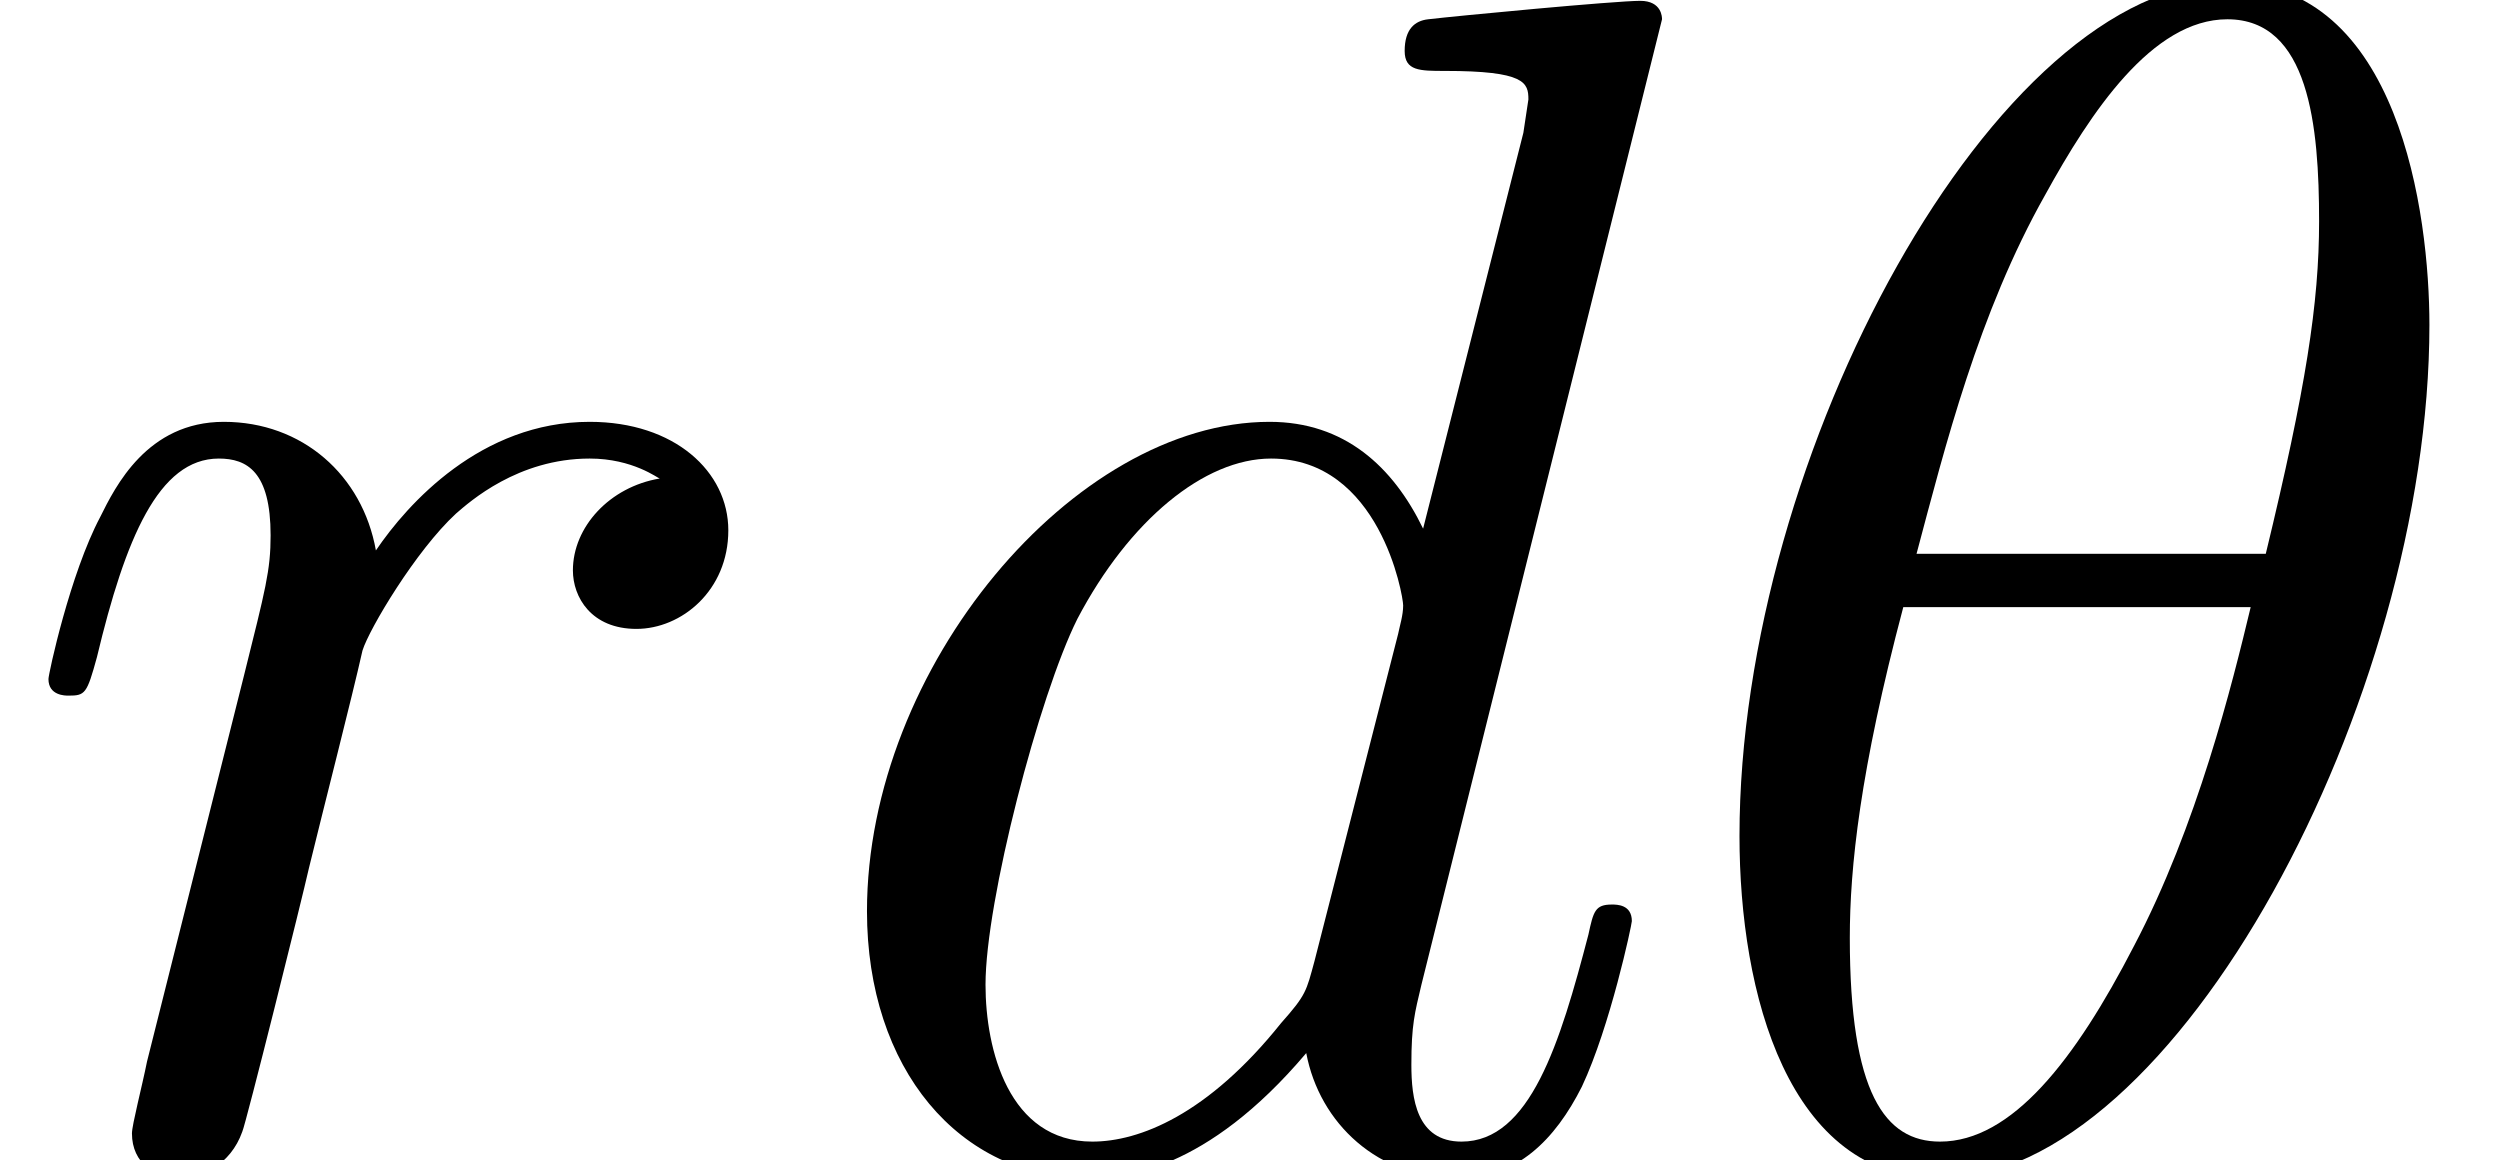
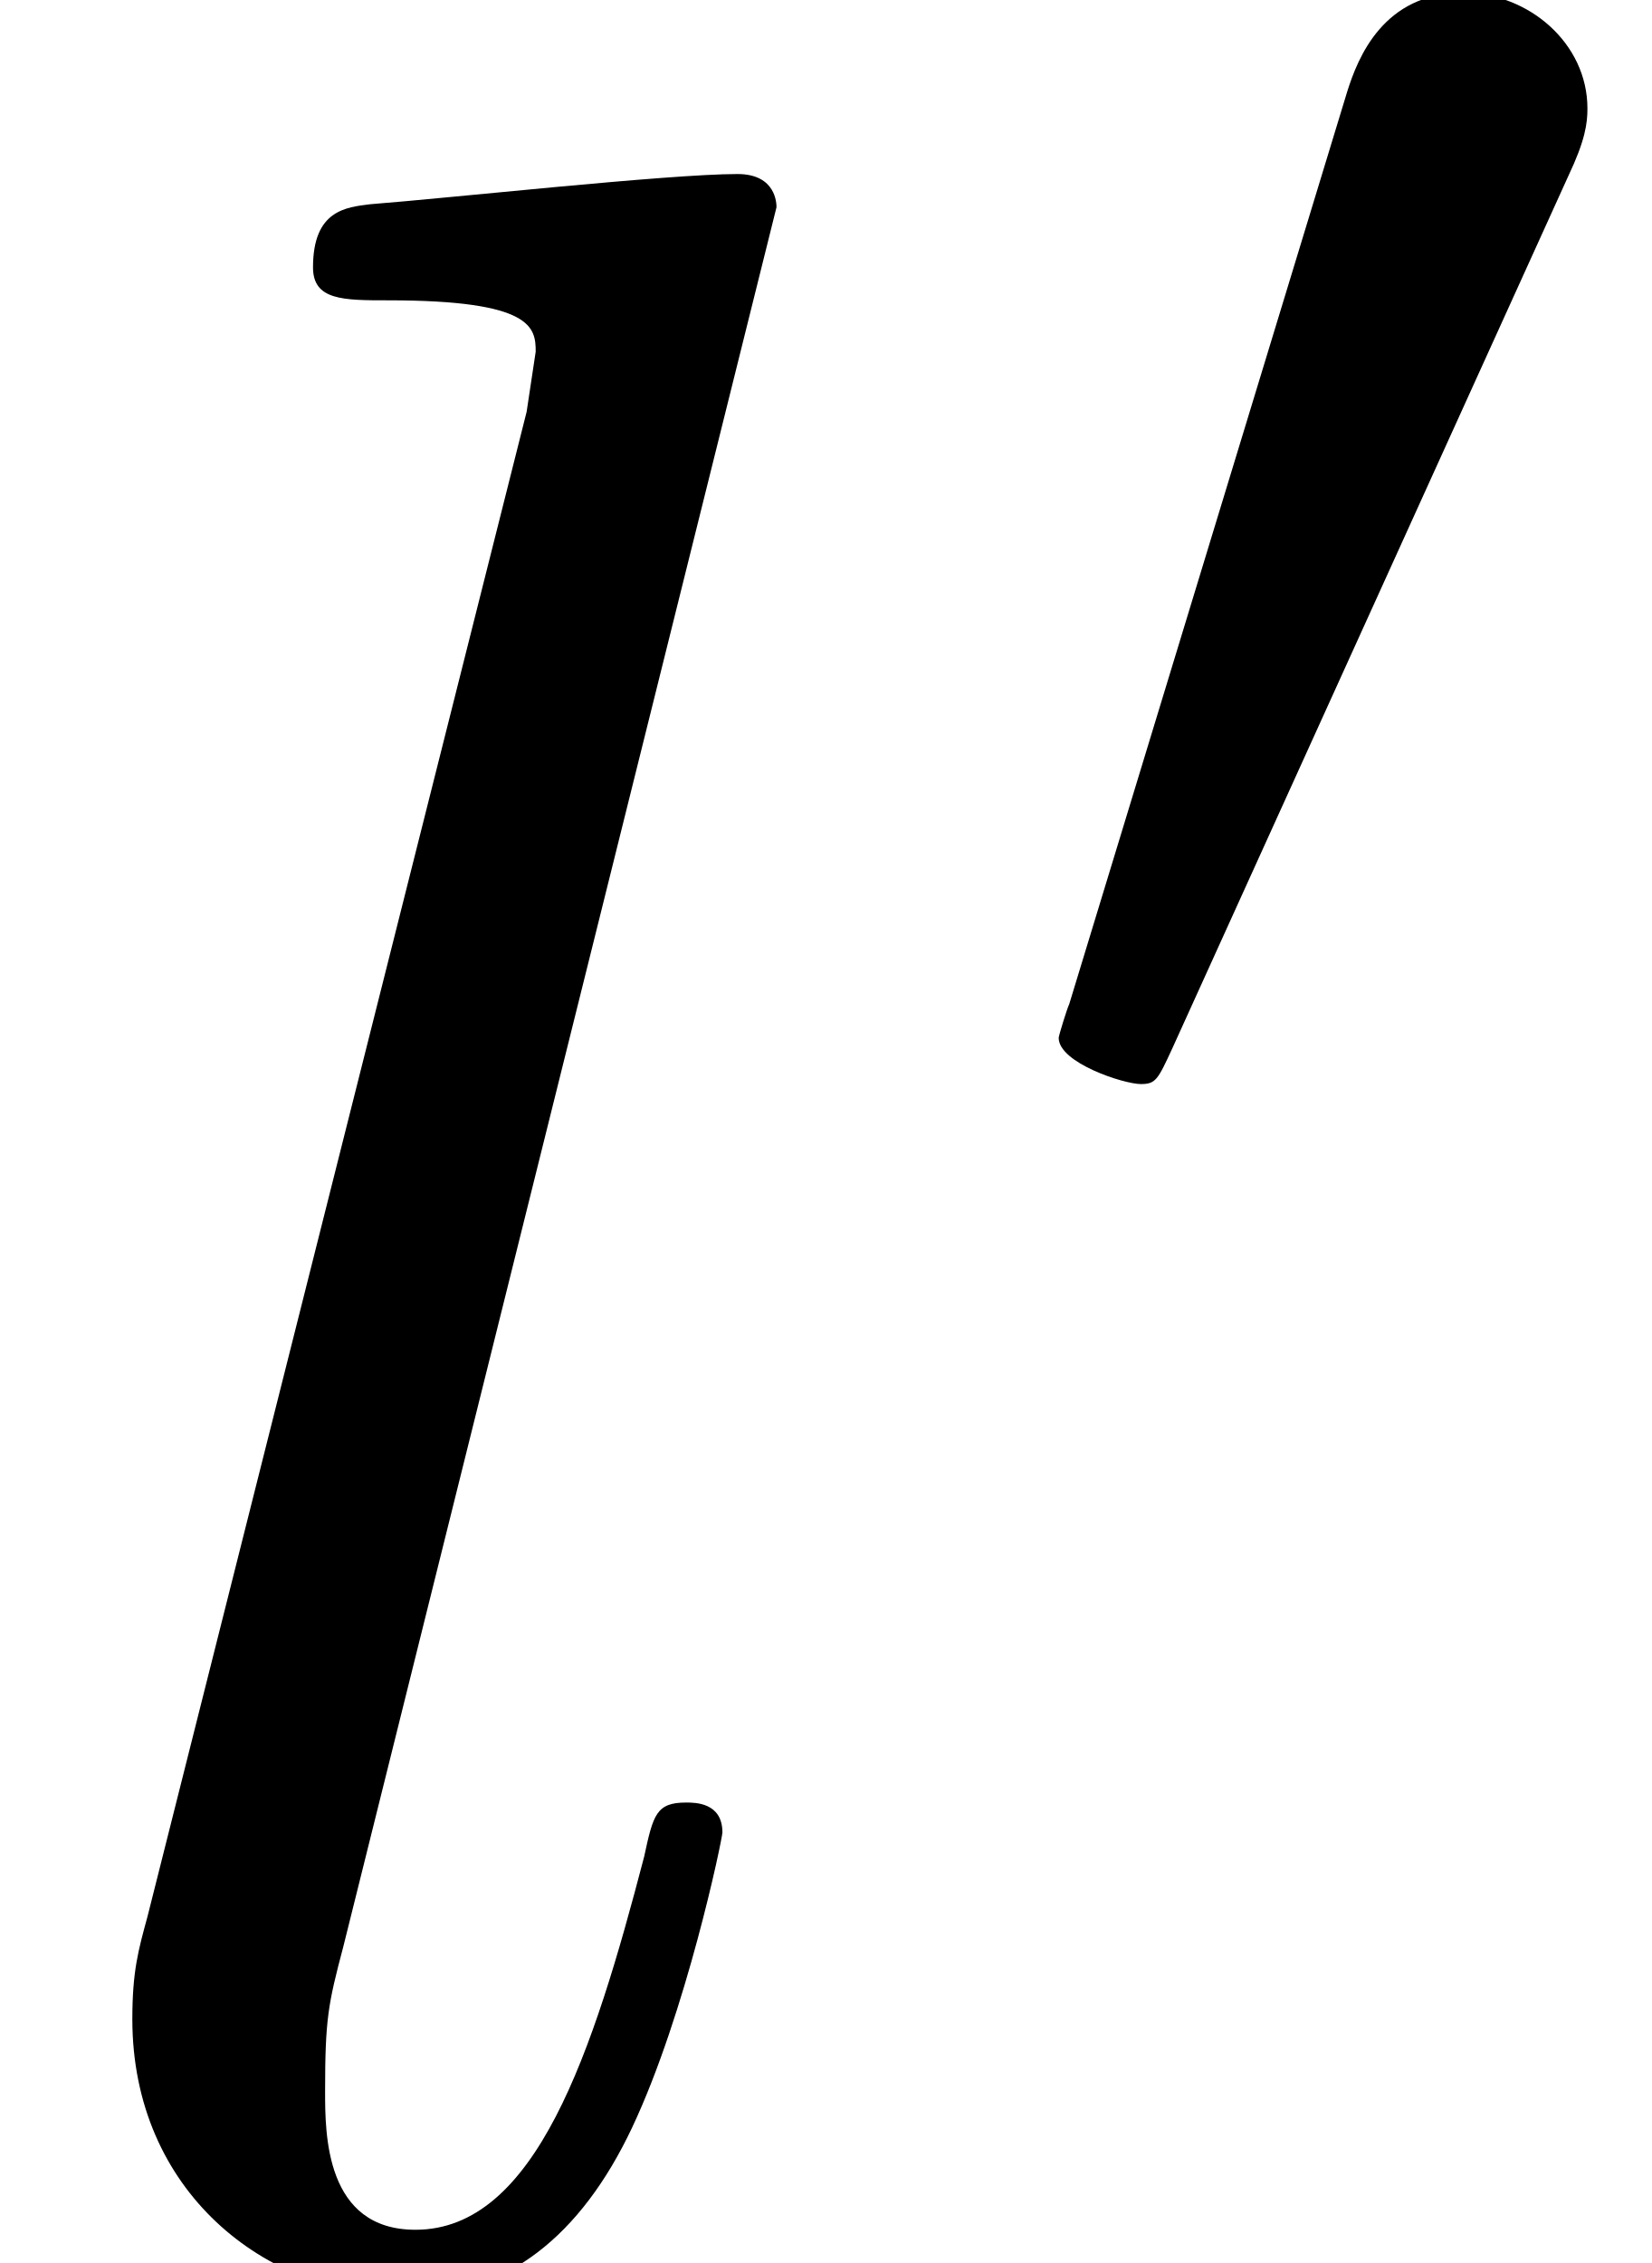
- <svg xmlns="http://www.w3.org/2000/svg" xmlns:xlink="http://www.w3.org/1999/xlink" height="6.918pt" version="1.1" viewBox="19.925 3.044 14.911 6.918" width="14.911pt">
+ <svg xmlns="http://www.w3.org/2000/svg" xmlns:xlink="http://www.w3.org/1999/xlink" height="7.49pt" version="1.1" viewBox="19.925 2.473 5.466 7.49" width="5.466pt">
  <defs>
-     <path d="M4.533 -4.981C4.533 -5.639 4.354 -7.024 3.337 -7.024C1.953 -7.024 0.418 -4.214 0.418 -1.933C0.418 -0.996 0.707 0.11 1.614 0.11C3.019 0.11 4.533 -2.75 4.533 -4.981ZM1.474 -3.616C1.644 -4.254 1.843 -5.051 2.242 -5.758C2.511 -6.247 2.879 -6.804 3.328 -6.804C3.816 -6.804 3.875 -6.167 3.875 -5.599C3.875 -5.111 3.796 -4.603 3.557 -3.616H1.474ZM3.467 -3.298C3.357 -2.839 3.148 -1.993 2.77 -1.275C2.421 -0.598 2.042 -0.11 1.614 -0.11C1.285 -0.11 1.076 -0.399 1.076 -1.325C1.076 -1.743 1.136 -2.321 1.395 -3.298H3.467Z" id="g0-18" />
-     <path d="M5.141 -6.804C5.141 -6.814 5.141 -6.914 5.011 -6.914C4.862 -6.914 3.915 -6.824 3.746 -6.804C3.666 -6.795 3.606 -6.745 3.606 -6.615C3.606 -6.496 3.696 -6.496 3.846 -6.496C4.324 -6.496 4.344 -6.426 4.344 -6.326L4.314 -6.127L3.716 -3.766C3.537 -4.135 3.248 -4.403 2.8 -4.403C1.634 -4.403 0.399 -2.939 0.399 -1.484C0.399 -0.548 0.946 0.11 1.724 0.11C1.923 0.11 2.421 0.07 3.019 -0.638C3.098 -0.219 3.447 0.11 3.925 0.11C4.274 0.11 4.503 -0.12 4.663 -0.438C4.832 -0.797 4.961 -1.405 4.961 -1.425C4.961 -1.524 4.872 -1.524 4.842 -1.524C4.742 -1.524 4.732 -1.484 4.702 -1.345C4.533 -0.697 4.354 -0.11 3.945 -0.11C3.676 -0.11 3.646 -0.369 3.646 -0.568C3.646 -0.807 3.666 -0.877 3.706 -1.046L5.141 -6.804ZM3.068 -1.186C3.019 -1.006 3.019 -0.986 2.869 -0.817C2.431 -0.269 2.022 -0.11 1.743 -0.11C1.245 -0.11 1.106 -0.658 1.106 -1.046C1.106 -1.544 1.425 -2.77 1.654 -3.228C1.963 -3.816 2.411 -4.184 2.809 -4.184C3.457 -4.184 3.597 -3.367 3.597 -3.308S3.577 -3.188 3.567 -3.138L3.068 -1.186Z" id="g0-100" />
-     <path d="M0.877 -0.588C0.847 -0.438 0.787 -0.209 0.787 -0.159C0.787 0.02 0.927 0.11 1.076 0.11C1.196 0.11 1.375 0.03 1.445 -0.169C1.465 -0.209 1.803 -1.564 1.843 -1.743C1.923 -2.072 2.102 -2.77 2.162 -3.039C2.202 -3.168 2.481 -3.636 2.72 -3.856C2.8 -3.925 3.088 -4.184 3.517 -4.184C3.776 -4.184 3.925 -4.065 3.935 -4.065C3.636 -4.015 3.417 -3.776 3.417 -3.517C3.417 -3.357 3.527 -3.168 3.796 -3.168S4.344 -3.397 4.344 -3.756C4.344 -4.105 4.025 -4.403 3.517 -4.403C2.869 -4.403 2.431 -3.915 2.242 -3.636C2.162 -4.085 1.803 -4.403 1.335 -4.403C0.877 -4.403 0.687 -4.015 0.598 -3.836C0.418 -3.497 0.289 -2.899 0.289 -2.869C0.289 -2.77 0.389 -2.77 0.408 -2.77C0.508 -2.77 0.518 -2.78 0.578 -2.999C0.747 -3.706 0.946 -4.184 1.305 -4.184C1.474 -4.184 1.614 -4.105 1.614 -3.726C1.614 -3.517 1.584 -3.407 1.455 -2.889L0.877 -0.588Z" id="g0-114" />
+     <path d="M2.022 -3.292C2.078 -3.41 2.085 -3.466 2.085 -3.515C2.085 -3.731 1.89 -3.898 1.674 -3.898C1.409 -3.898 1.325 -3.682 1.29 -3.571L0.37 -0.551C0.363 -0.537 0.335 -0.446 0.335 -0.439C0.335 -0.356 0.551 -0.286 0.607 -0.286C0.656 -0.286 0.663 -0.3 0.711 -0.404L2.022 -3.292Z" id="g0-48" />
+     <path d="M2.57 -6.804C2.57 -6.814 2.57 -6.914 2.441 -6.914C2.212 -6.914 1.484 -6.834 1.225 -6.814C1.146 -6.804 1.036 -6.795 1.036 -6.605C1.036 -6.496 1.136 -6.496 1.285 -6.496C1.763 -6.496 1.773 -6.406 1.773 -6.326L1.743 -6.127L0.488 -1.146C0.458 -1.036 0.438 -0.966 0.438 -0.807C0.438 -0.239 0.877 0.11 1.345 0.11C1.674 0.11 1.923 -0.09 2.092 -0.448C2.271 -0.827 2.391 -1.405 2.391 -1.425C2.391 -1.524 2.301 -1.524 2.271 -1.524C2.172 -1.524 2.162 -1.484 2.132 -1.345C1.963 -0.697 1.773 -0.11 1.375 -0.11C1.076 -0.11 1.076 -0.428 1.076 -0.568C1.076 -0.807 1.086 -0.857 1.136 -1.046L2.57 -6.804Z" id="g1-108" />
  </defs>
  <g id="page1">
-     <use x="19.925" xlink:href="#g0-114" y="9.963" />
-     <use x="24.697" xlink:href="#g0-100" y="9.963" />
-     <use x="29.882" xlink:href="#g0-18" y="9.963" />
+     <use x="19.925" xlink:href="#g1-108" y="9.963" />
+     <use x="23.094" xlink:href="#g0-48" y="6.347" />
  </g>
</svg>
